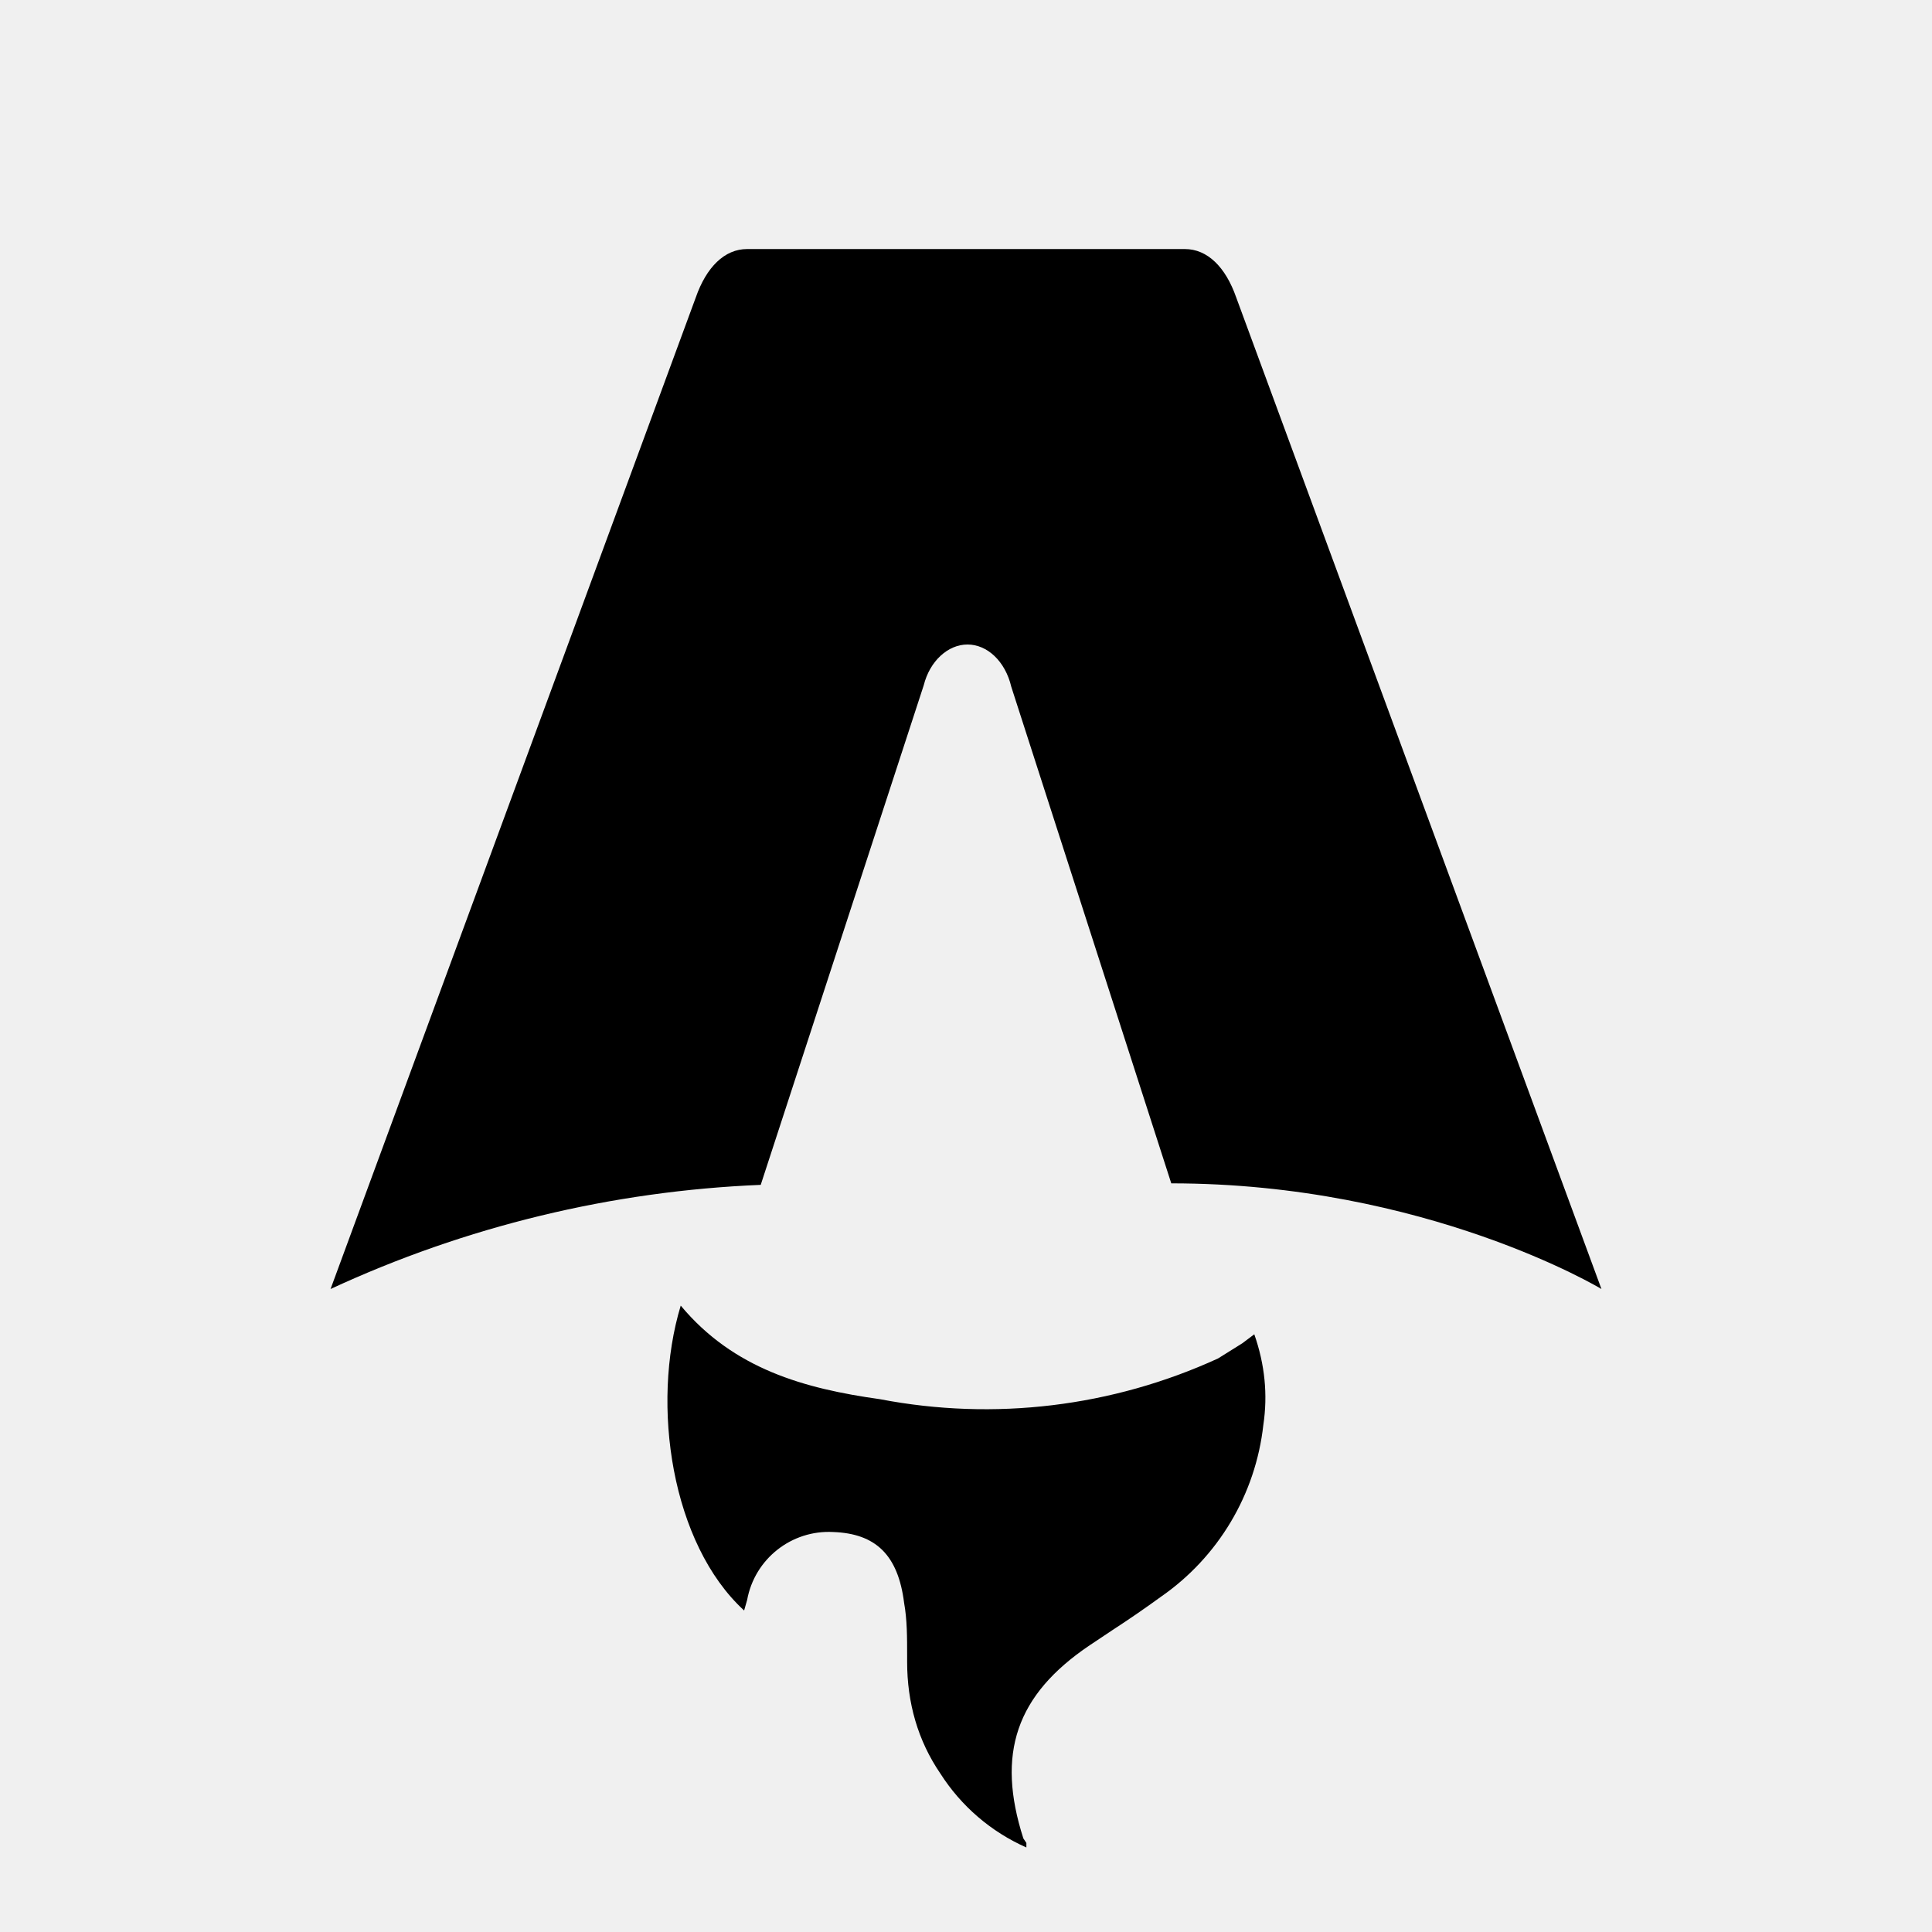
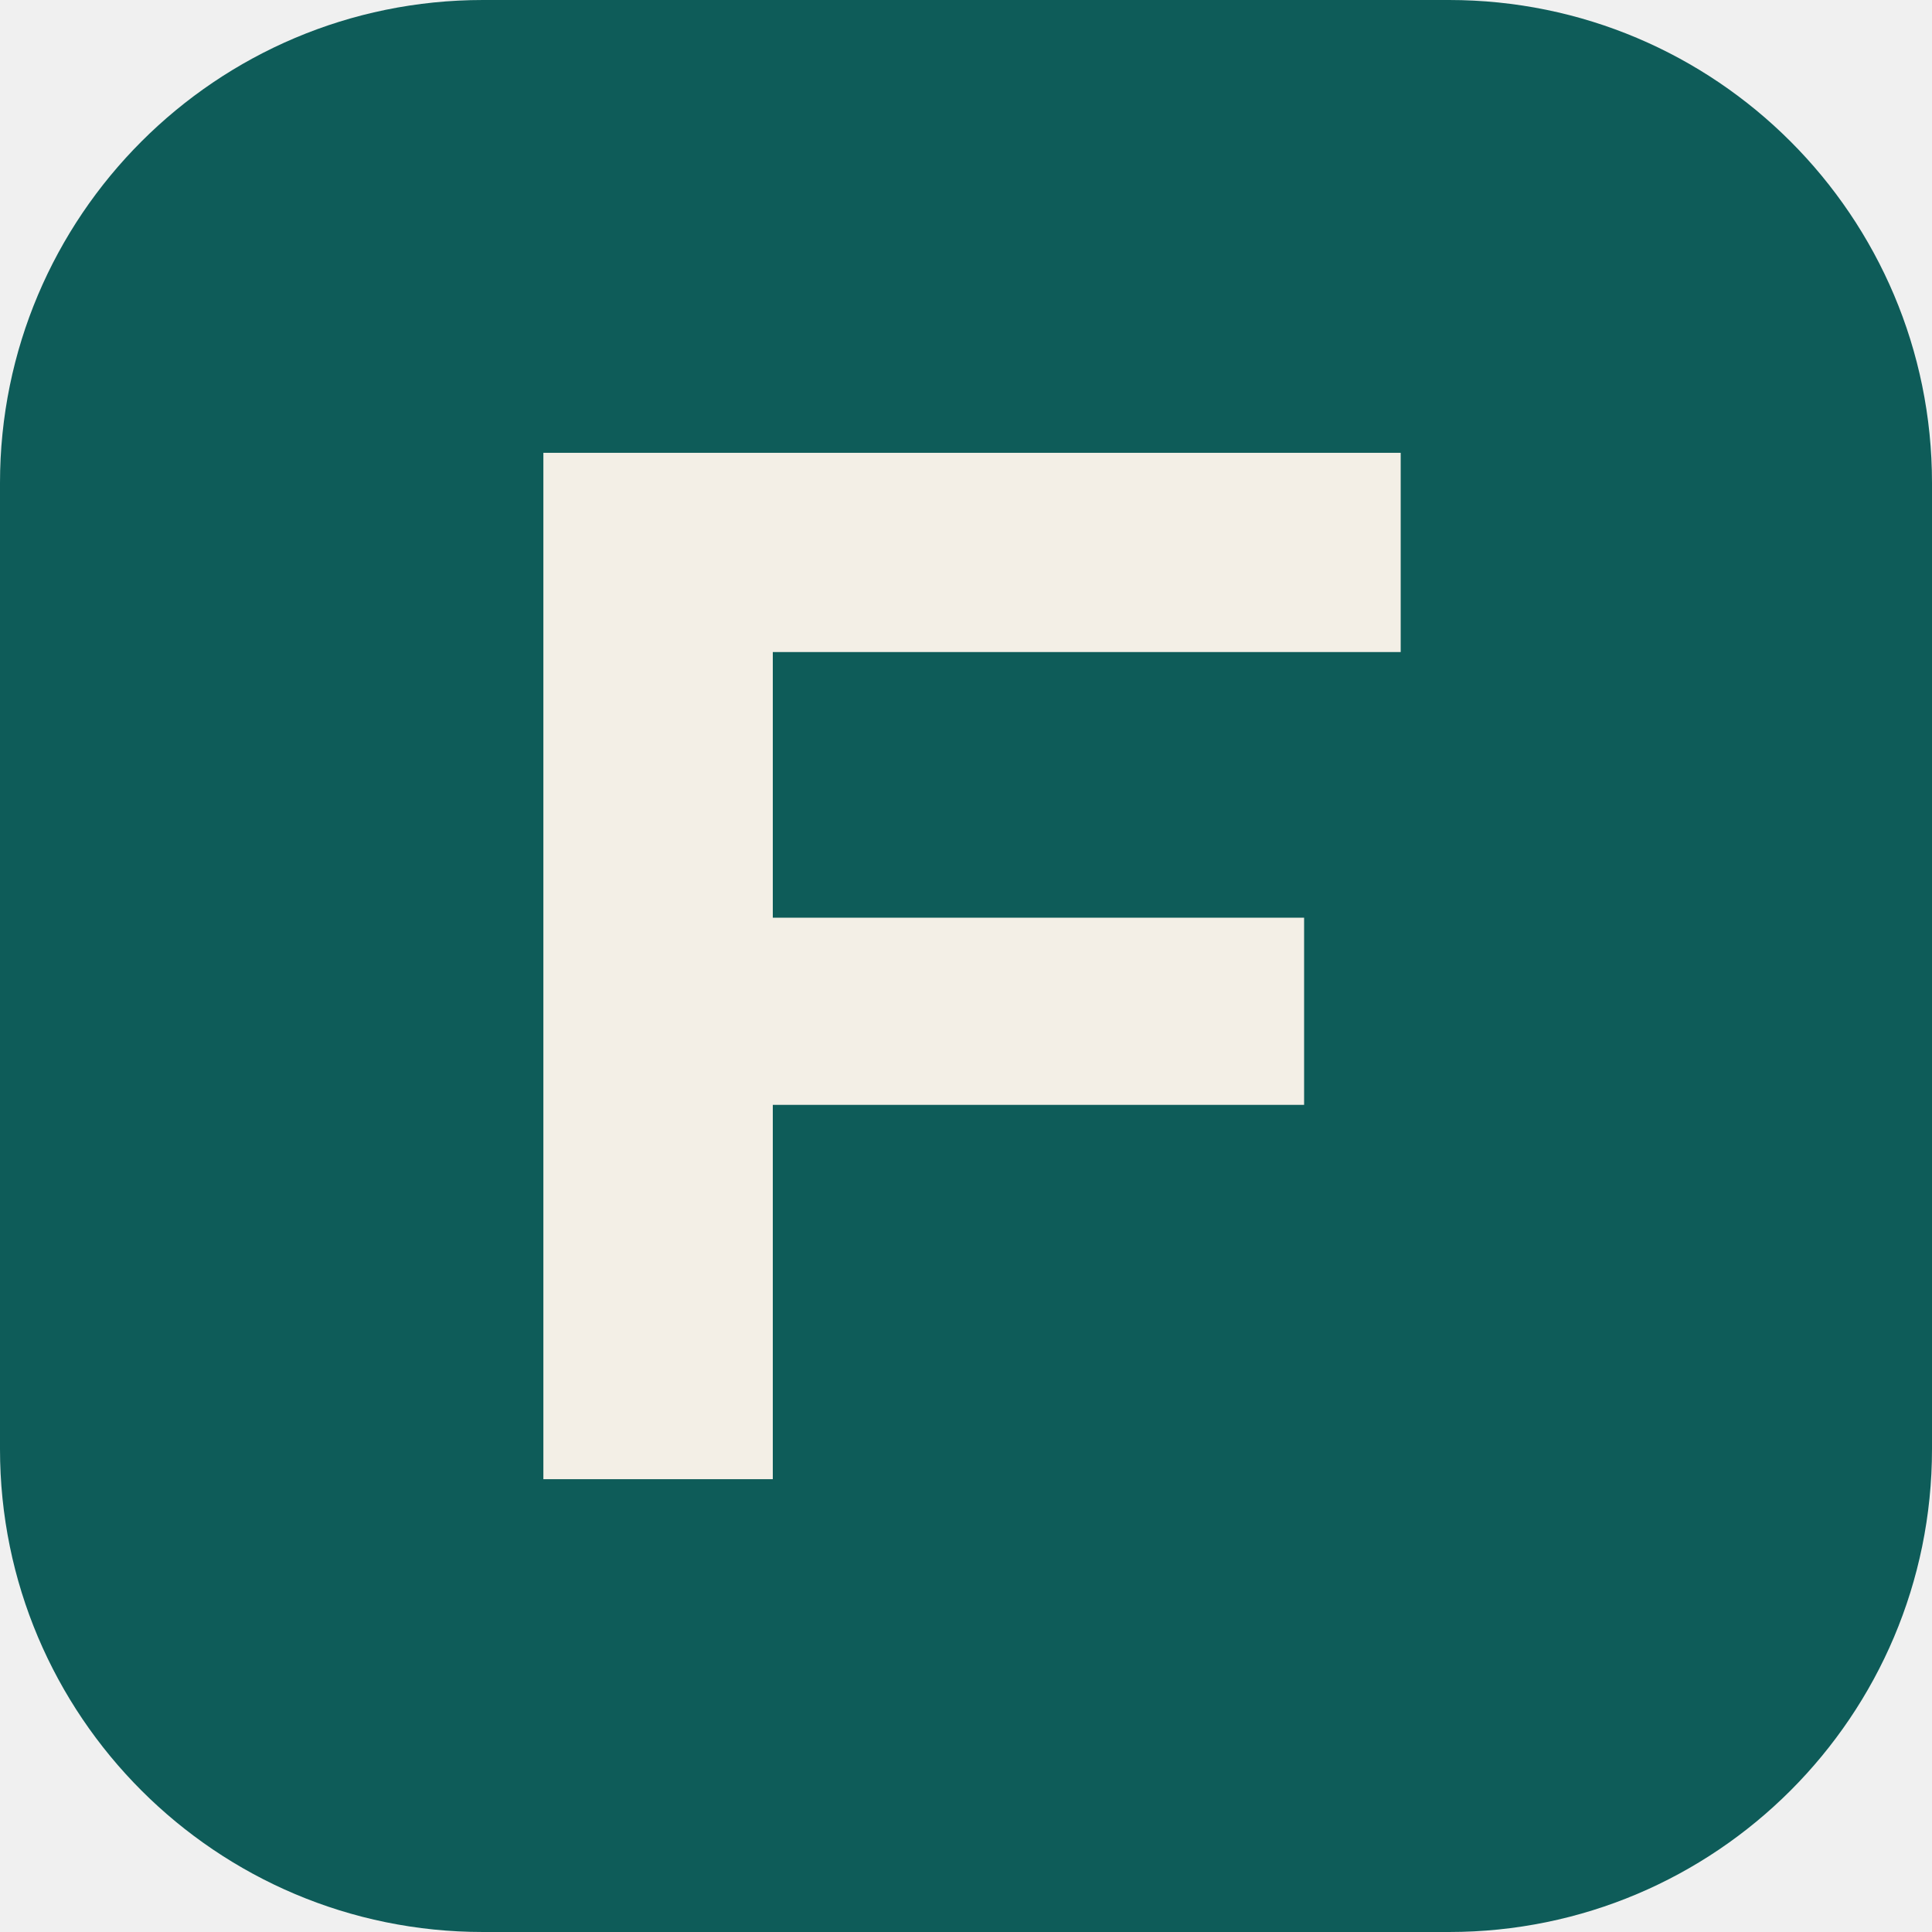
- <svg xmlns="http://www.w3.org/2000/svg" fill="none" viewBox="0 0 128 128">
-   <path d="M50.4 78.5a75.1 75.1 0 0 0-28.5 6.9l24.2-65.7c.7-2 1.9-3.2 3.4-3.2h29c1.5 0 2.7 1.2 3.4 3.2l24.2 65.7s-11.6-7-28.5-7L67 45.5c-.4-1.7-1.6-2.8-2.9-2.8-1.3 0-2.5 1.1-2.9 2.7L50.4 78.5Zm-1.1 28.2Zm-4.2-20.2c-2 6.6-.6 15.8 4.2 20.2a17.5 17.5 0 0 1 .2-.7 5.5 5.5 0 0 1 5.7-4.5c2.8.1 4.3 1.5 4.7 4.7.2 1.1.2 2.3.2 3.5v.4c0 2.7.7 5.2 2.2 7.4a13 13 0 0 0 5.7 4.9v-.3l-.2-.3c-1.8-5.6-.5-9.5 4.4-12.8l1.5-1a73 73 0 0 0 3.2-2.2 16 16 0 0 0 6.8-11.4c.3-2 .1-4-.6-6l-.8.6-1.6 1a37 37 0 0 1-22.4 2.7c-5-.7-9.7-2-13.2-6.2Z" />
-   <style>
-         path { fill: #000; }
-         @media (prefers-color-scheme: dark) {
-             path { fill: #FFF; }
-         }
-     </style>
+ <svg xmlns="http://www.w3.org/2000/svg" viewBox="0 0 32 32">
+   <rect width="32" height="32" rx="8" fill="#0e5c59" />
+   <path fill="#f3efe6" d="M9 7.5h14.2v3.3H12.8v4.4h8.8v3.1h-8.8V24.5H9V7.5z" />
</svg>
